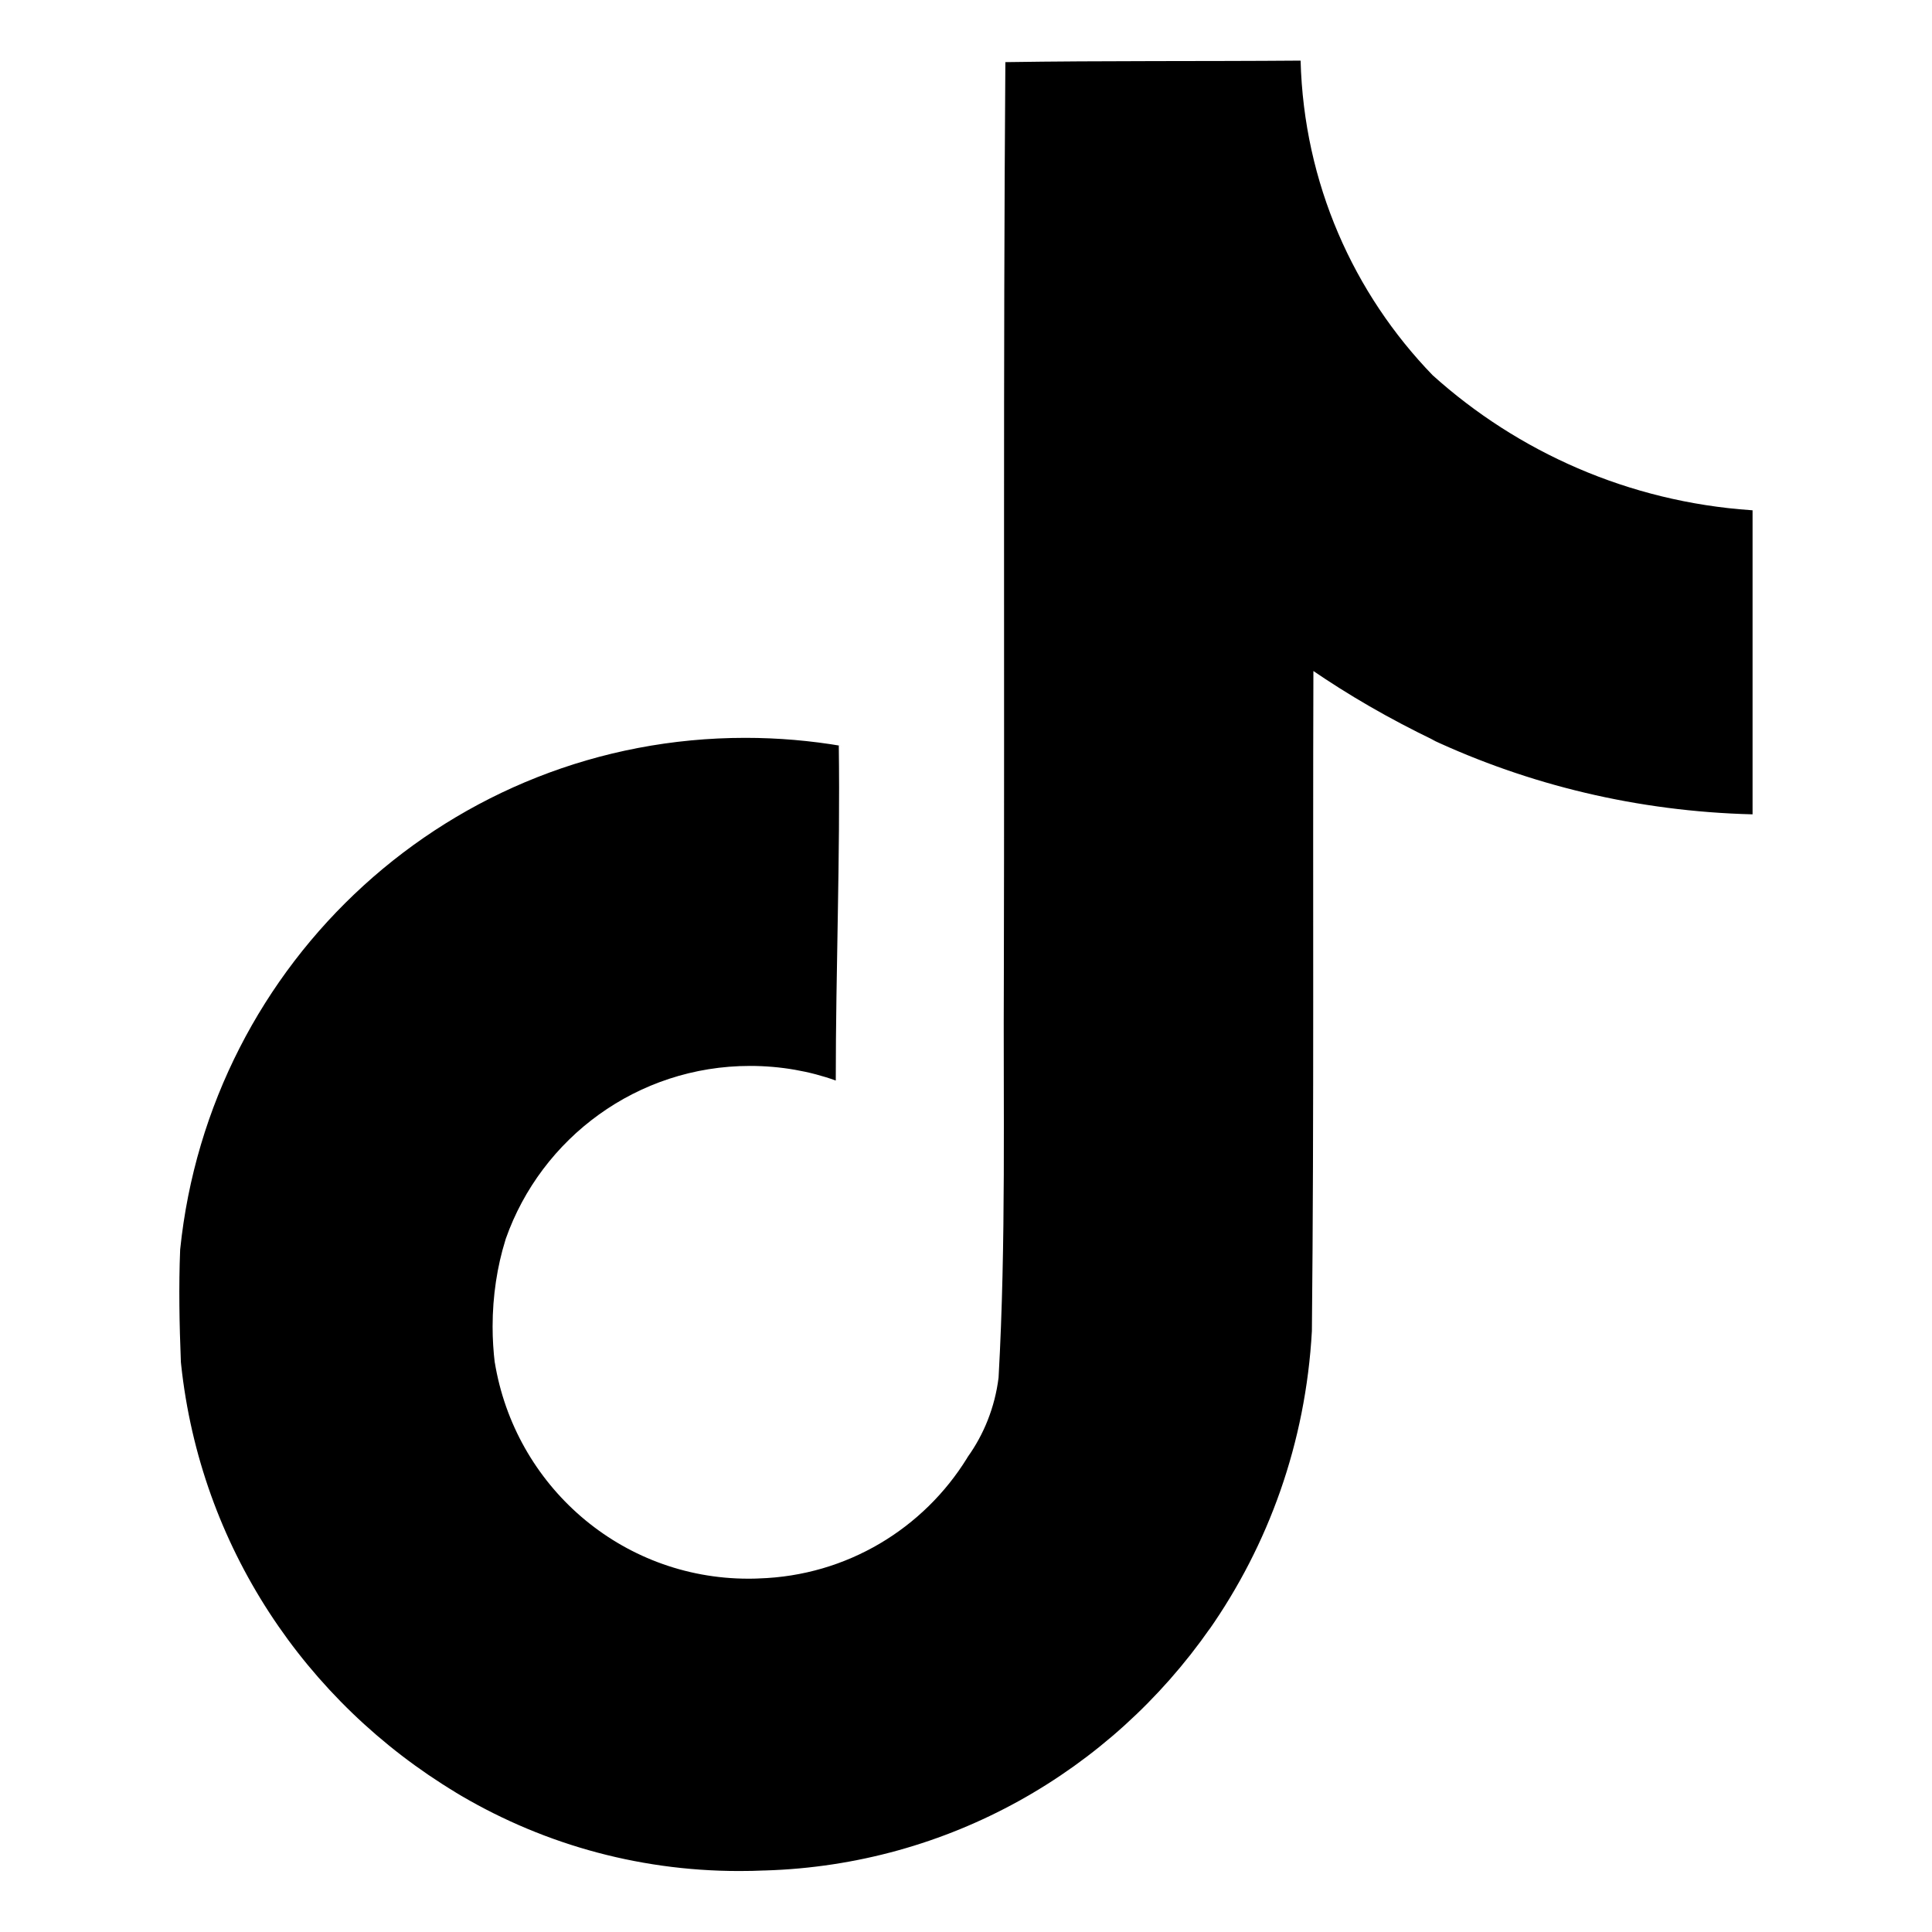
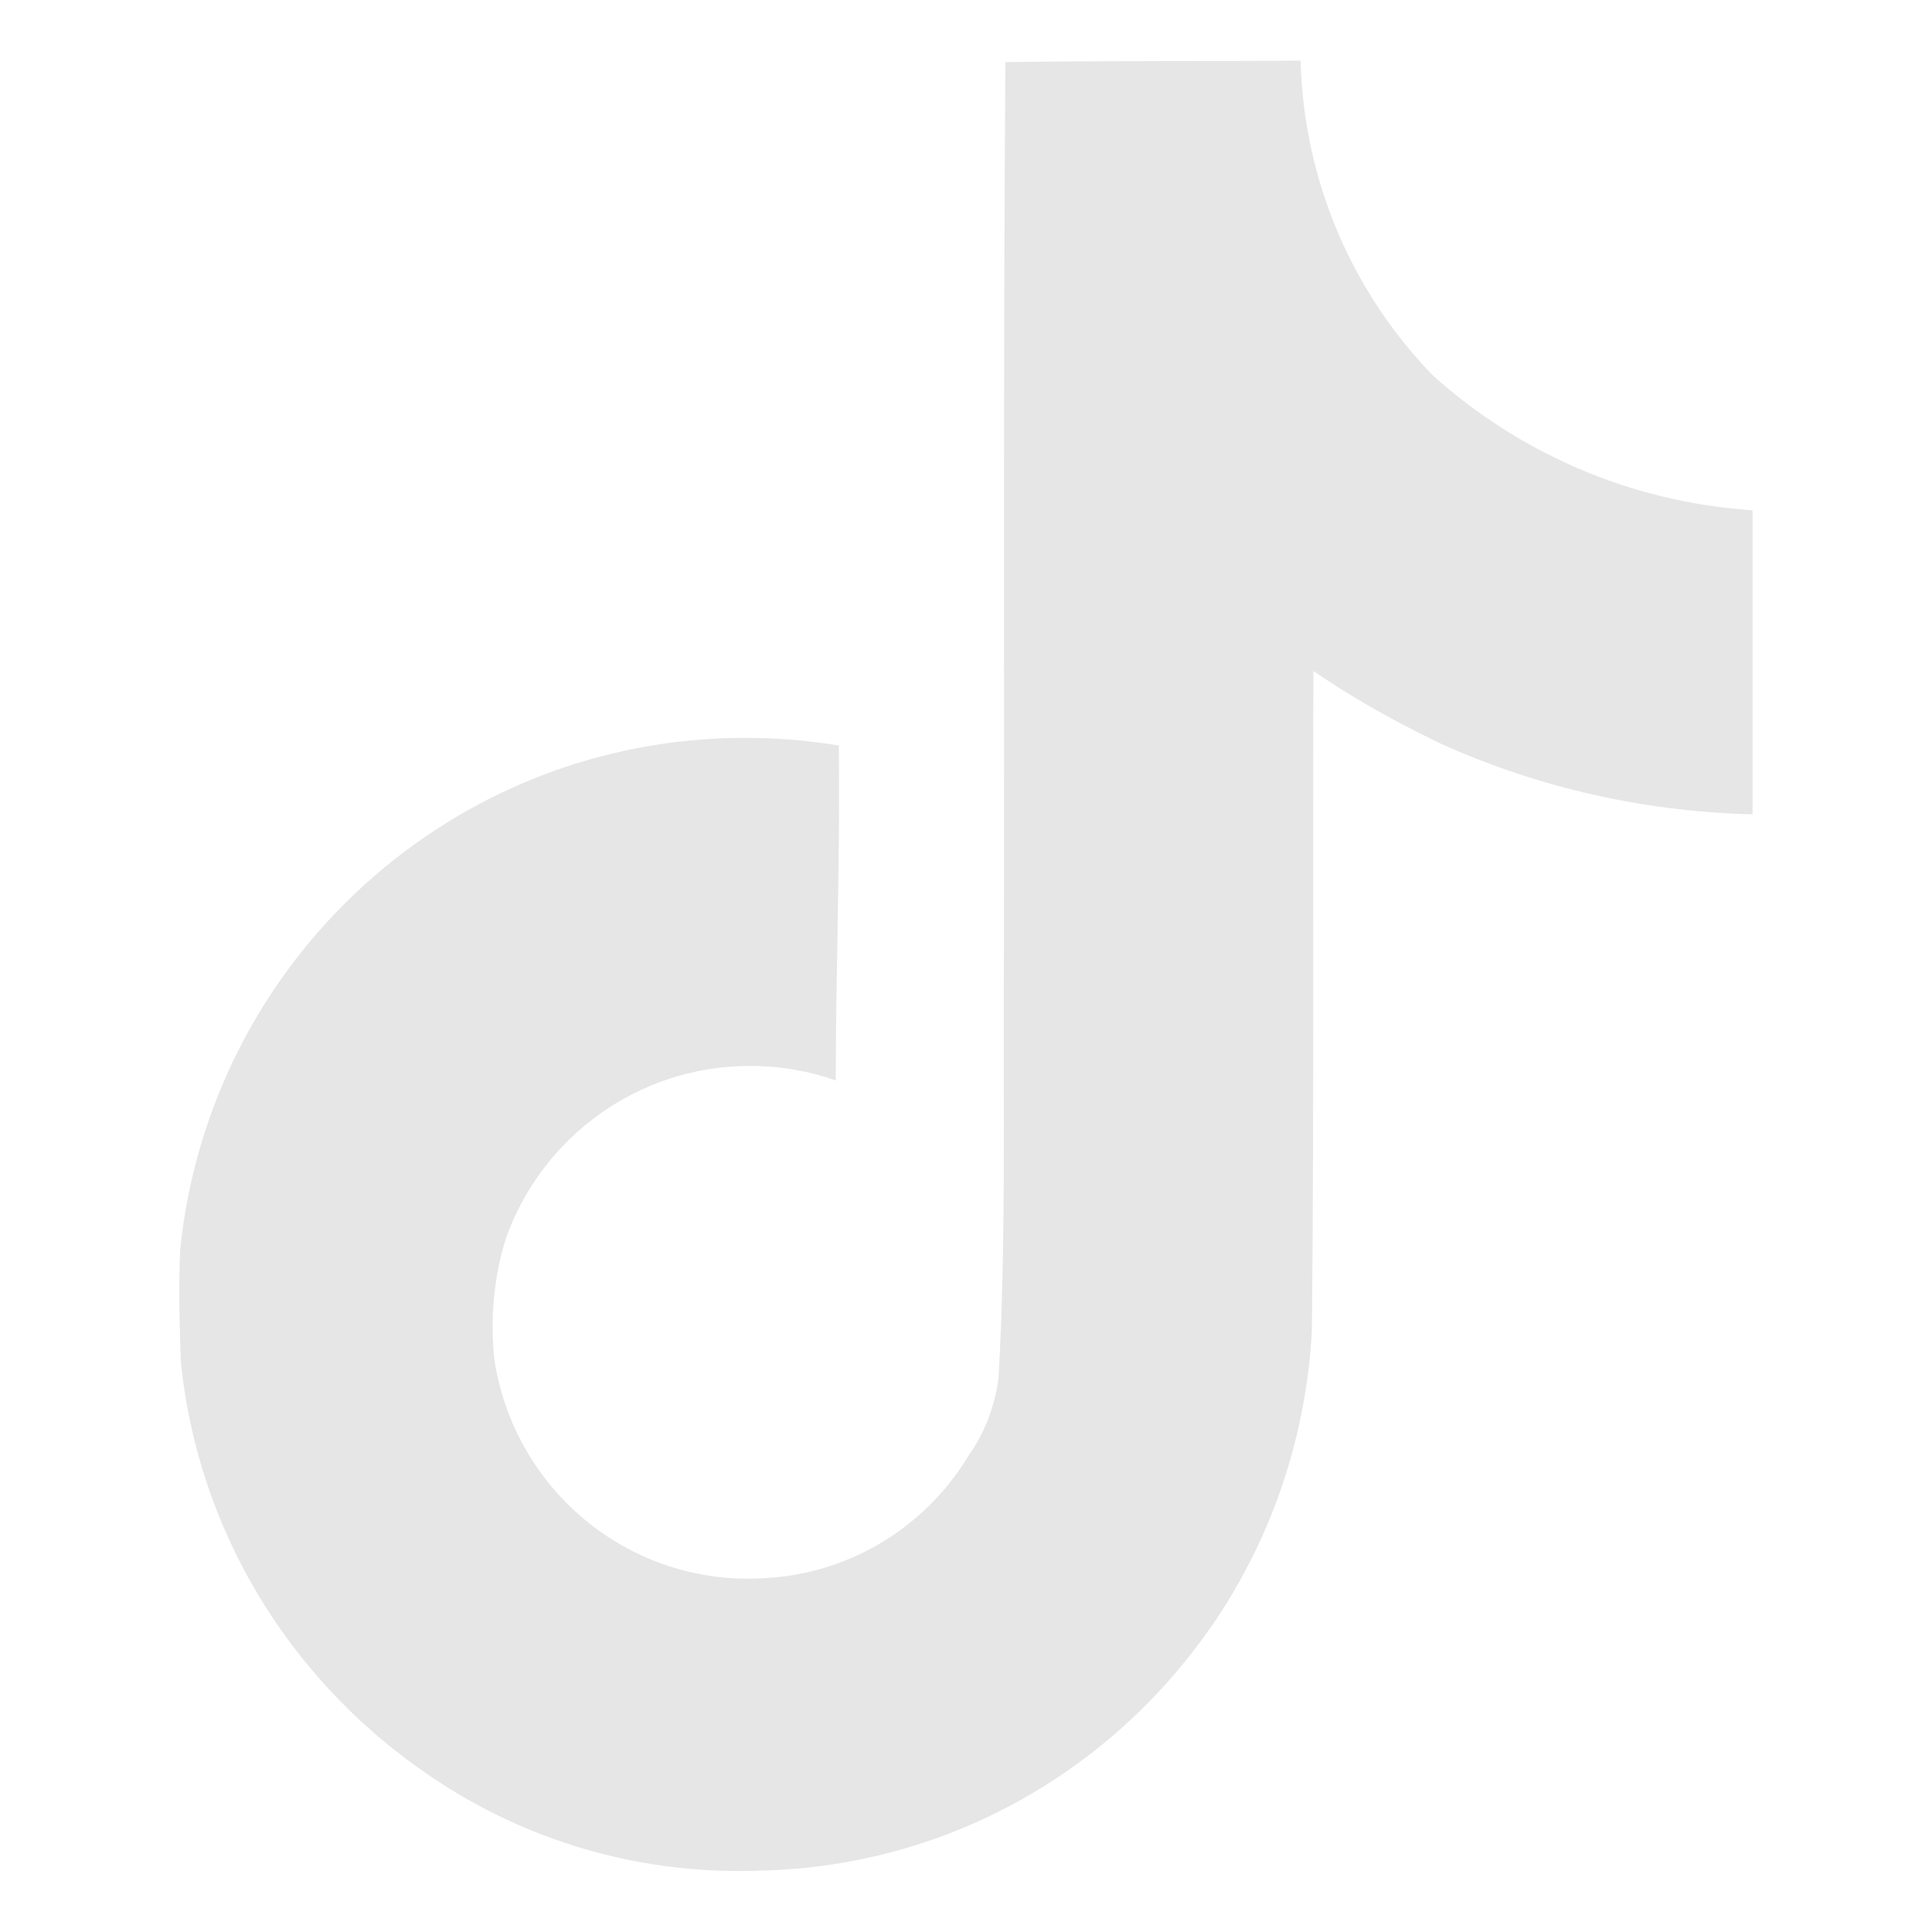
- <svg xmlns="http://www.w3.org/2000/svg" fill="#000000" width="800px" height="800px" viewBox="0 0 32 32" version="1.1">
+ <svg xmlns="http://www.w3.org/2000/svg" fill="#E6E6E6" width="24px" height="24px" viewBox="0 0 32 32" version="1.1">
  <path d="M16.656 1.029c1.637-0.025 3.262-0.012 4.886-0.025 0.054 2.031 0.878 3.859 2.189 5.213l-0.002-0.002c1.411 1.271 3.247 2.095 5.271 2.235l0.028 0.002v5.036c-1.912-0.048-3.71-0.489-5.331-1.247l0.082 0.034c-0.784-0.377-1.447-0.764-2.077-1.196l0.052 0.034c-0.012 3.649 0.012 7.298-0.025 10.934-0.103 1.853-0.719 3.543-1.707 4.954l0.020-0.031c-1.652 2.366-4.328 3.919-7.371 4.011l-0.014 0c-0.123 0.006-0.268 0.009-0.414 0.009-1.73 0-3.347-0.482-4.725-1.319l0.040 0.023c-2.508-1.509-4.238-4.091-4.558-7.094l-0.004-0.041c-0.025-0.625-0.037-1.25-0.012-1.862 0.49-4.779 4.494-8.476 9.361-8.476 0.547 0 1.083 0.047 1.604 0.136l-0.056-0.008c0.025 1.849-0.050 3.699-0.050 5.548-0.423-0.153-0.911-0.242-1.42-0.242-1.868 0-3.457 1.194-4.045 2.861l-0.009 0.030c-0.133 0.427-0.21 0.918-0.21 1.426 0 0.206 0.013 0.41 0.037 0.61l-0.002-0.024c0.332 2.046 2.086 3.59 4.201 3.59 0.061 0 0.121-0.001 0.181-0.004l-0.009 0c1.463-0.044 2.733-0.831 3.451-1.994l0.010-0.018c0.267-0.372 0.45-0.822 0.511-1.311l0.001-0.014c0.125-2.237 0.075-4.461 0.087-6.698 0.012-5.036-0.012-10.060 0.025-15.083z" />
</svg>
